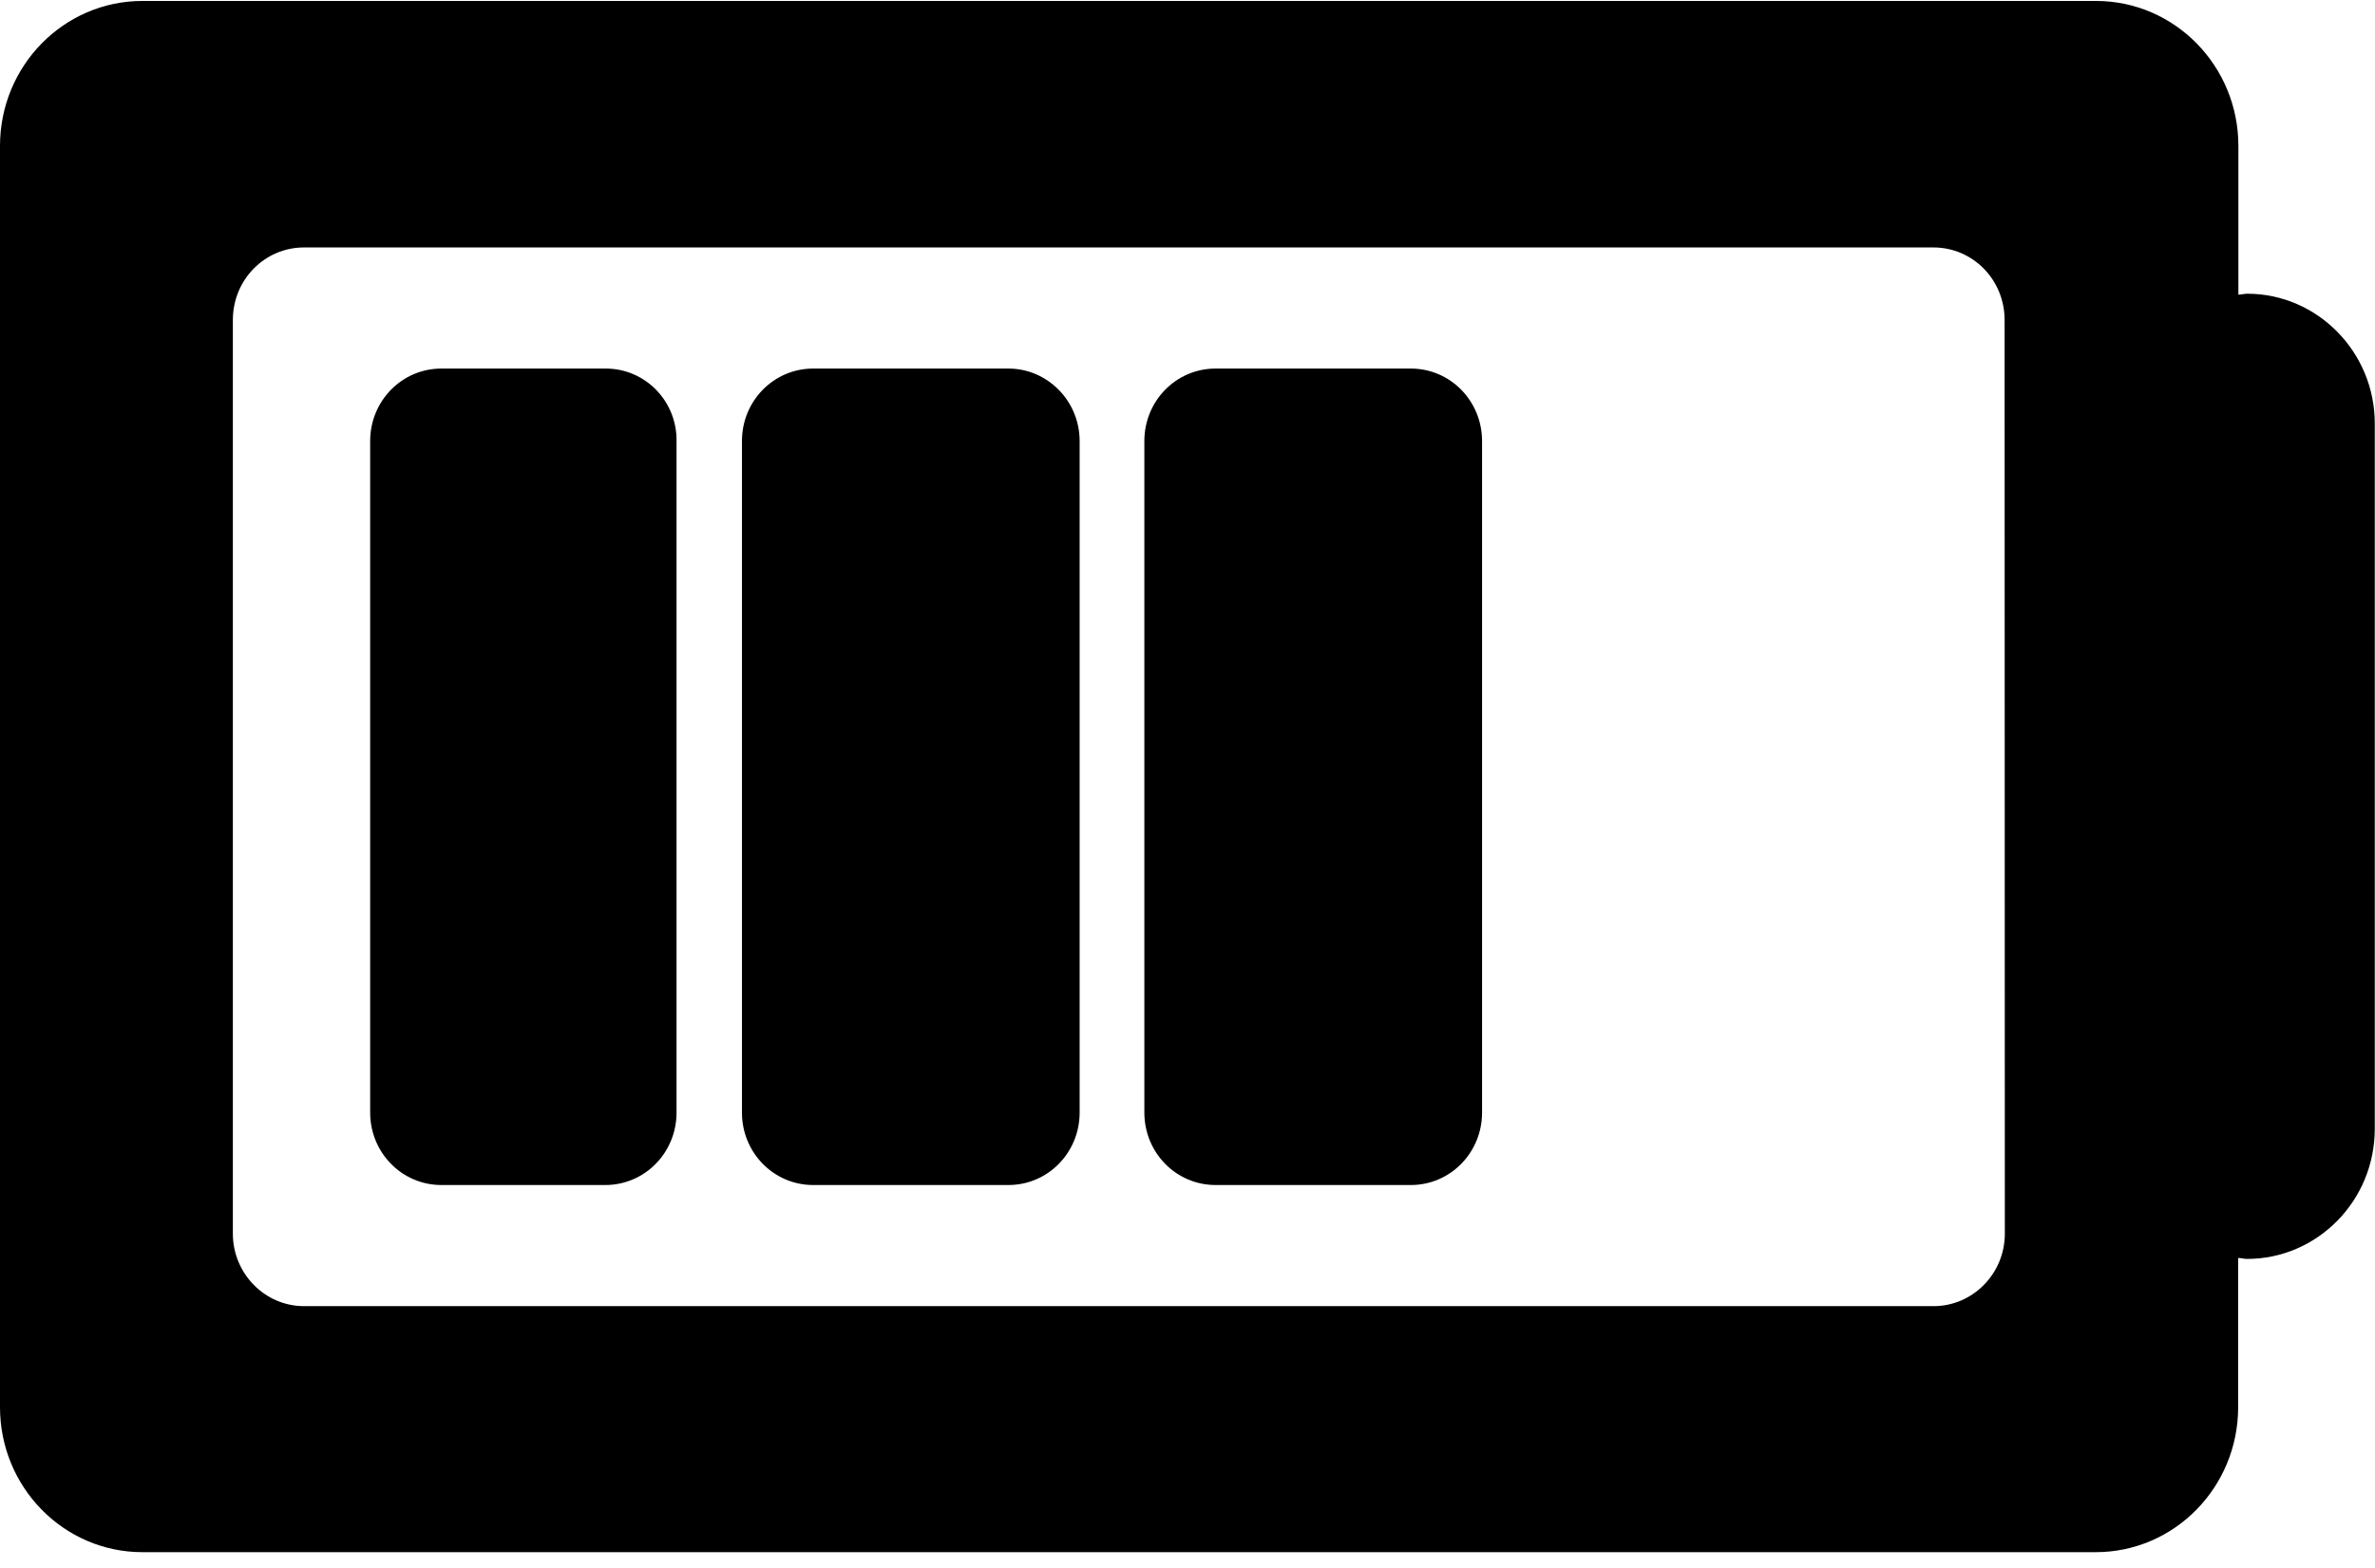
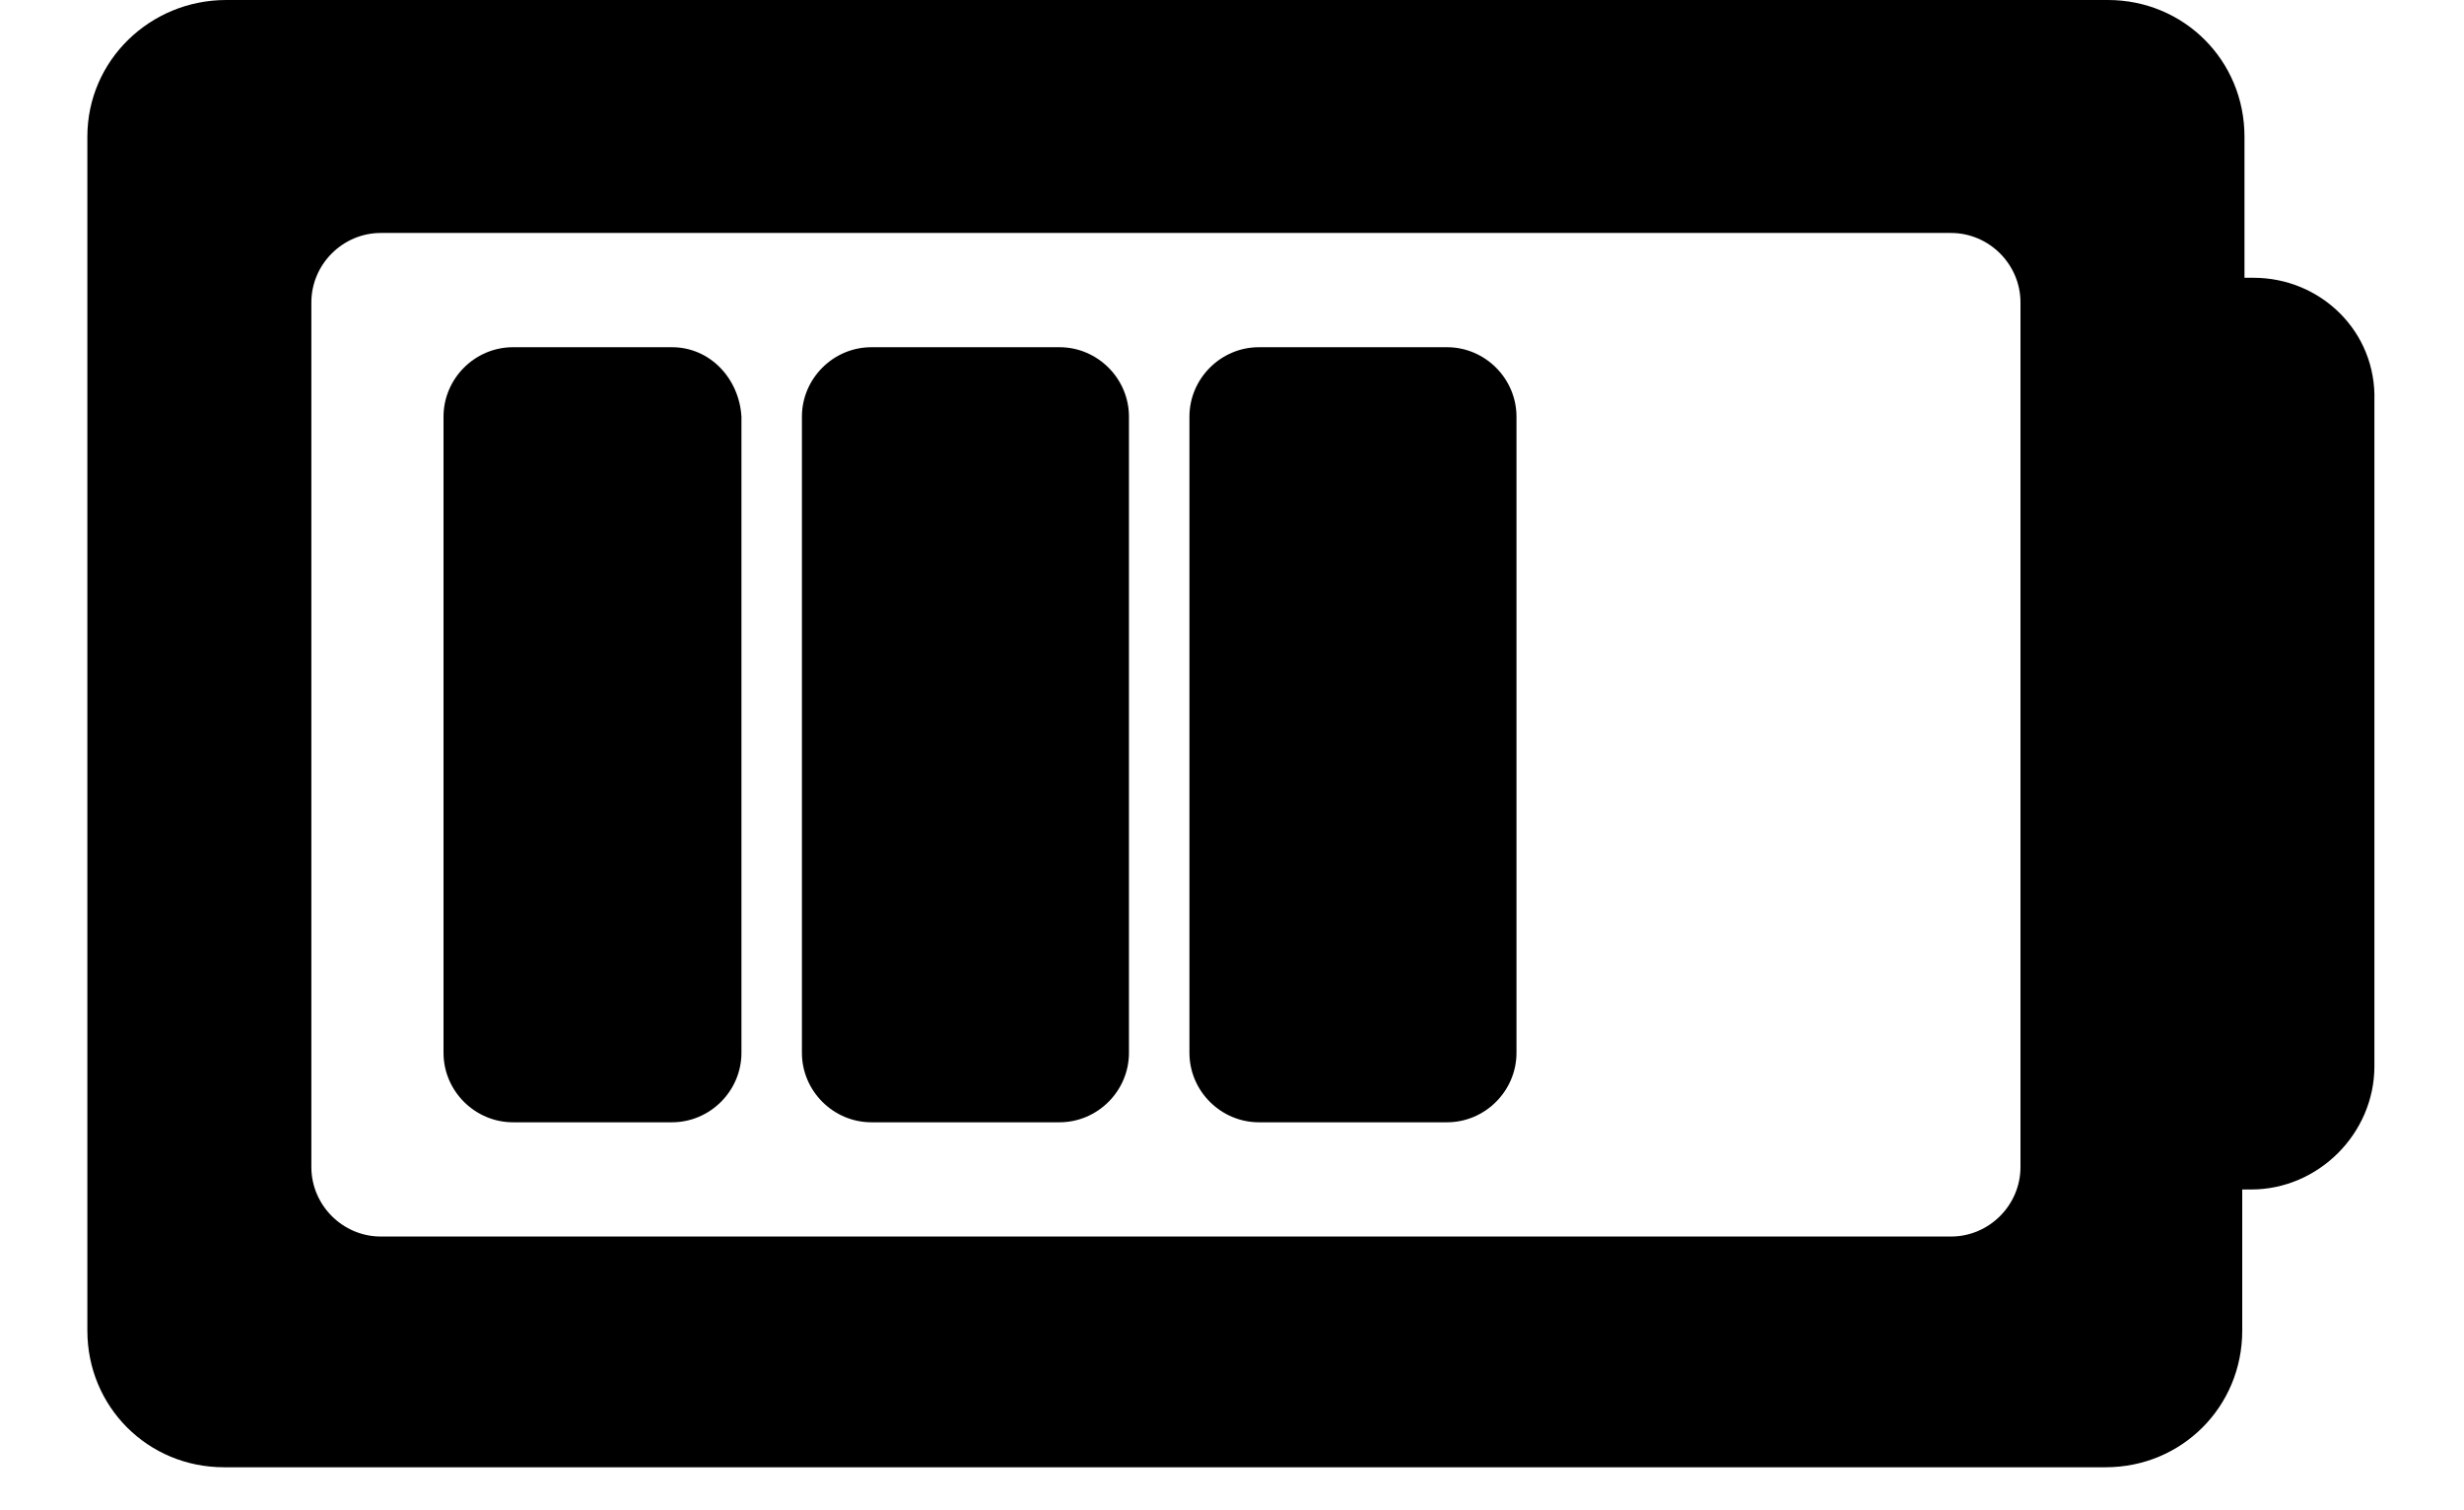
- <svg xmlns="http://www.w3.org/2000/svg" width="150px" height="99px" viewBox="0 0 150 99" version="1.1">
-   <defs />
-   <g id="Page-1" stroke="none" stroke-width="1" fill="none" fill-rule="evenodd">
-     <g id="icons_battery" fill="#000000">
-       <g id="Page-1">
-         <g id="icons_battery">
-           <path d="M38.262,23.284 L27.876,23.284 C25.386,23.284 23.379,25.328 23.379,27.864 L23.379,70.286 C23.379,72.821 25.386,74.865 27.876,74.865 L38.232,74.865 C40.723,74.865 42.729,72.821 42.729,70.286 L42.729,27.864 C42.759,25.328 40.737,23.284 38.262,23.284 L38.262,23.284 L38.262,23.284 Z M63.691,23.284 L51.357,23.284 C48.867,23.284 46.86,25.328 46.86,27.864 L46.86,70.286 C46.86,72.821 48.867,74.865 51.357,74.865 L63.691,74.865 C66.182,74.865 68.188,72.821 68.188,70.286 L68.188,27.864 C68.188,25.328 66.152,23.284 63.691,23.284 L63.691,23.284 L63.691,23.284 Z M141.929,18.556 C141.724,18.556 141.548,18.616 141.372,18.616 L141.372,9.218 C141.372,4.162 137.344,0.06 132.378,0.06 L8.994,0.06 C4.028,0.06 0,4.162 0,9.218 L0,88.901 C0,93.958 4.028,98.06 8.994,98.06 L132.363,98.06 C137.329,98.06 141.357,93.958 141.357,88.901 L141.357,79.474 C141.562,79.474 141.738,79.534 141.914,79.534 C146.353,79.534 149.985,75.864 149.985,71.315 L149.985,26.775 C150,22.255 146.367,18.556 141.929,18.556 L141.929,18.556 L141.929,18.556 Z M126.621,77.938 C126.621,80.473 124.585,82.517 122.124,82.517 L19.204,82.517 C16.714,82.517 14.707,80.444 14.707,77.938 L14.707,20.212 C14.707,17.676 16.714,15.632 19.204,15.632 L122.109,15.632 C124.6,15.632 126.606,17.676 126.606,20.212 L126.621,77.938 L126.621,77.938 Z M89.106,23.284 L76.772,23.284 C74.282,23.284 72.275,25.328 72.275,27.864 L72.275,70.286 C72.275,72.821 74.282,74.865 76.772,74.865 L89.106,74.865 C91.597,74.865 93.604,72.821 93.604,70.286 L93.604,27.864 C93.604,25.328 91.597,23.284 89.106,23.284 L89.106,23.284 L89.106,23.284 Z" id="Shape" />
-         </g>
-       </g>
-     </g>
+ <svg xmlns="http://www.w3.org/2000/svg" version="1.1" id="Layer_1" x="0px" y="0px" width="110px" height="67.4px" viewBox="0 0 110 67.4" enable-background="new 0 0 110 67.4" xml:space="preserve">
+   <g>
+     <path fill-rule="evenodd" clip-rule="evenodd" d="M30,15.5h-7.1c-1.7,0-3.1,1.4-3.1,3.1V47c0,1.7,1.4,3.1,3.1,3.1H30   c1.7,0,3.1-1.4,3.1-3.1V18.6C33,16.9,31.7,15.5,30,15.5z M47.3,15.5h-8.4c-1.7,0-3.1,1.4-3.1,3.1V47c0,1.7,1.4,3.1,3.1,3.1h8.4   c1.7,0,3.1-1.4,3.1-3.1V18.6C50.4,16.9,49,15.5,47.3,15.5z M100.6,12.4c-0.1,0-0.3,0-0.4,0V6.1c0-3.4-2.7-6.1-6.1-6.1h-84   C6.7,0,3.9,2.7,3.9,6.1v53.3c0,3.4,2.7,6.1,6.1,6.1h84c3.4,0,6.1-2.7,6.1-6.1v-6.3c0.1,0,0.3,0,0.4,0c3,0,5.5-2.5,5.5-5.5V17.9   C106.1,14.8,103.6,12.4,100.6,12.4z M90.2,52.1c0,1.7-1.4,3.1-3.1,3.1H17c-1.7,0-3.1-1.4-3.1-3.1V13.5c0-1.7,1.4-3.1,3.1-3.1h70.1   c1.7,0,3.1,1.4,3.1,3.1V52.1z M64.6,15.5h-8.4c-1.7,0-3.1,1.4-3.1,3.1V47c0,1.7,1.4,3.1,3.1,3.1h8.4c1.7,0,3.1-1.4,3.1-3.1V18.6   C67.7,16.9,66.3,15.5,64.6,15.5z" />
  </g>
</svg>
